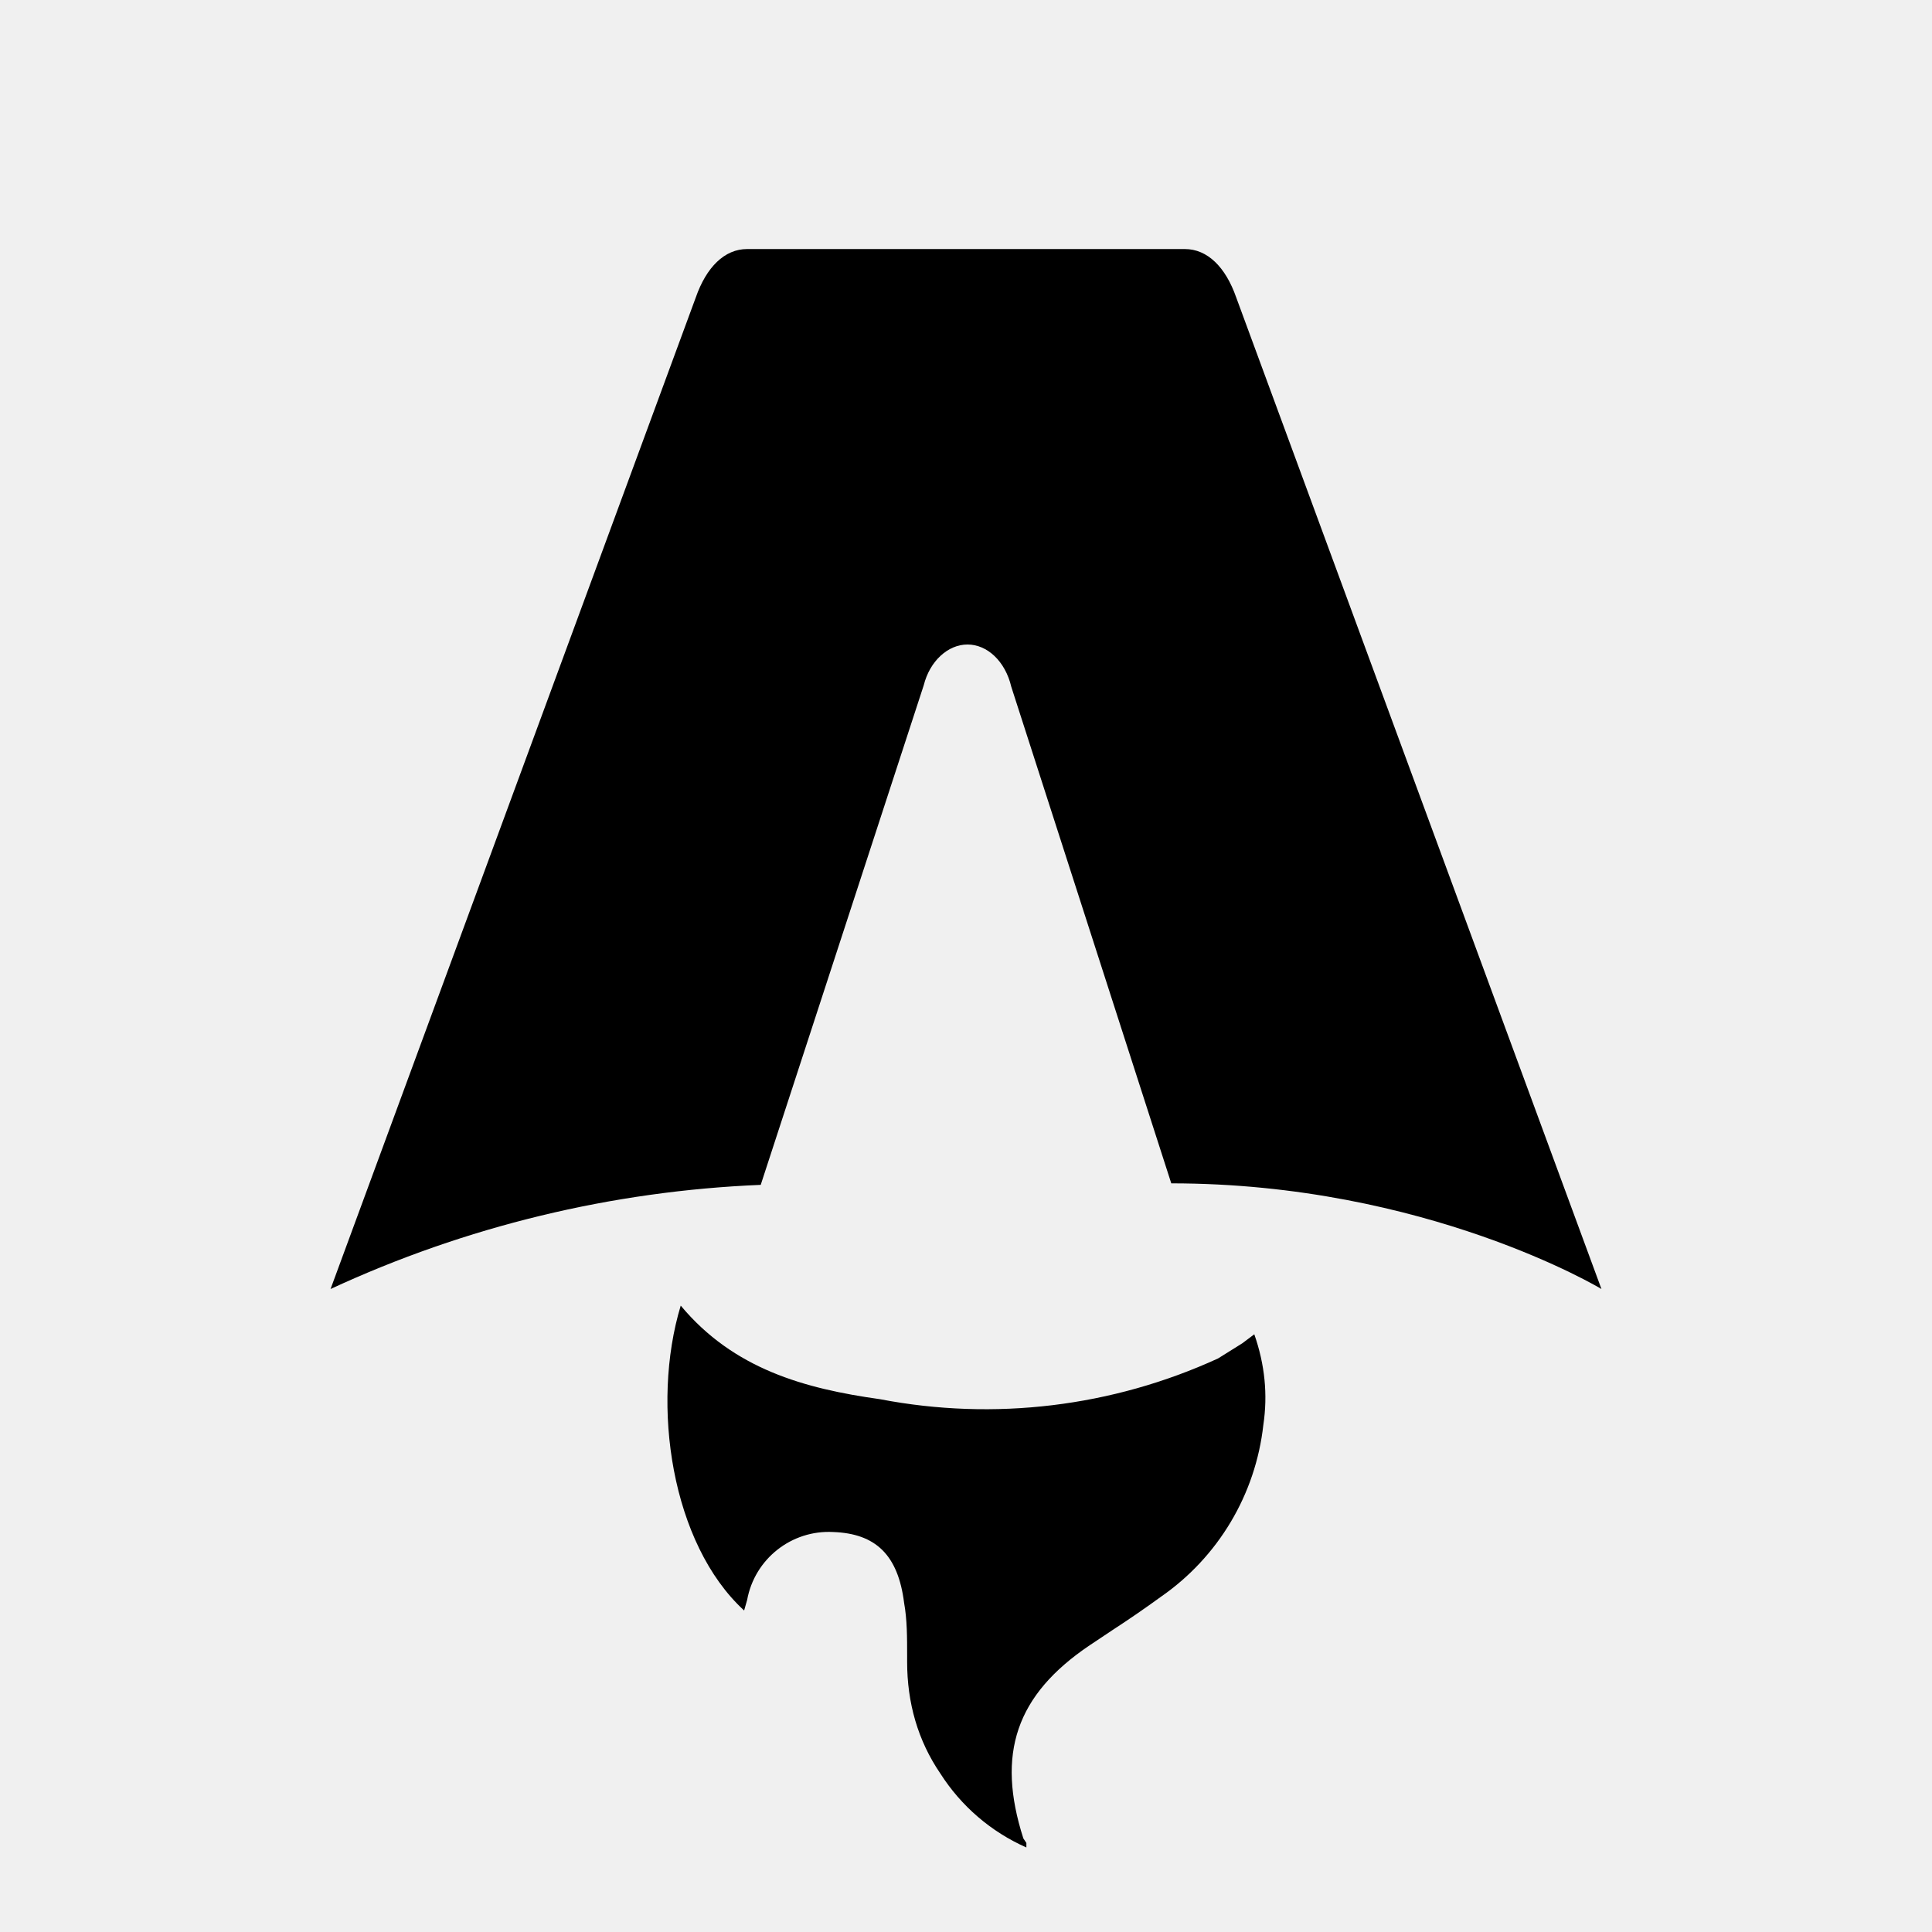
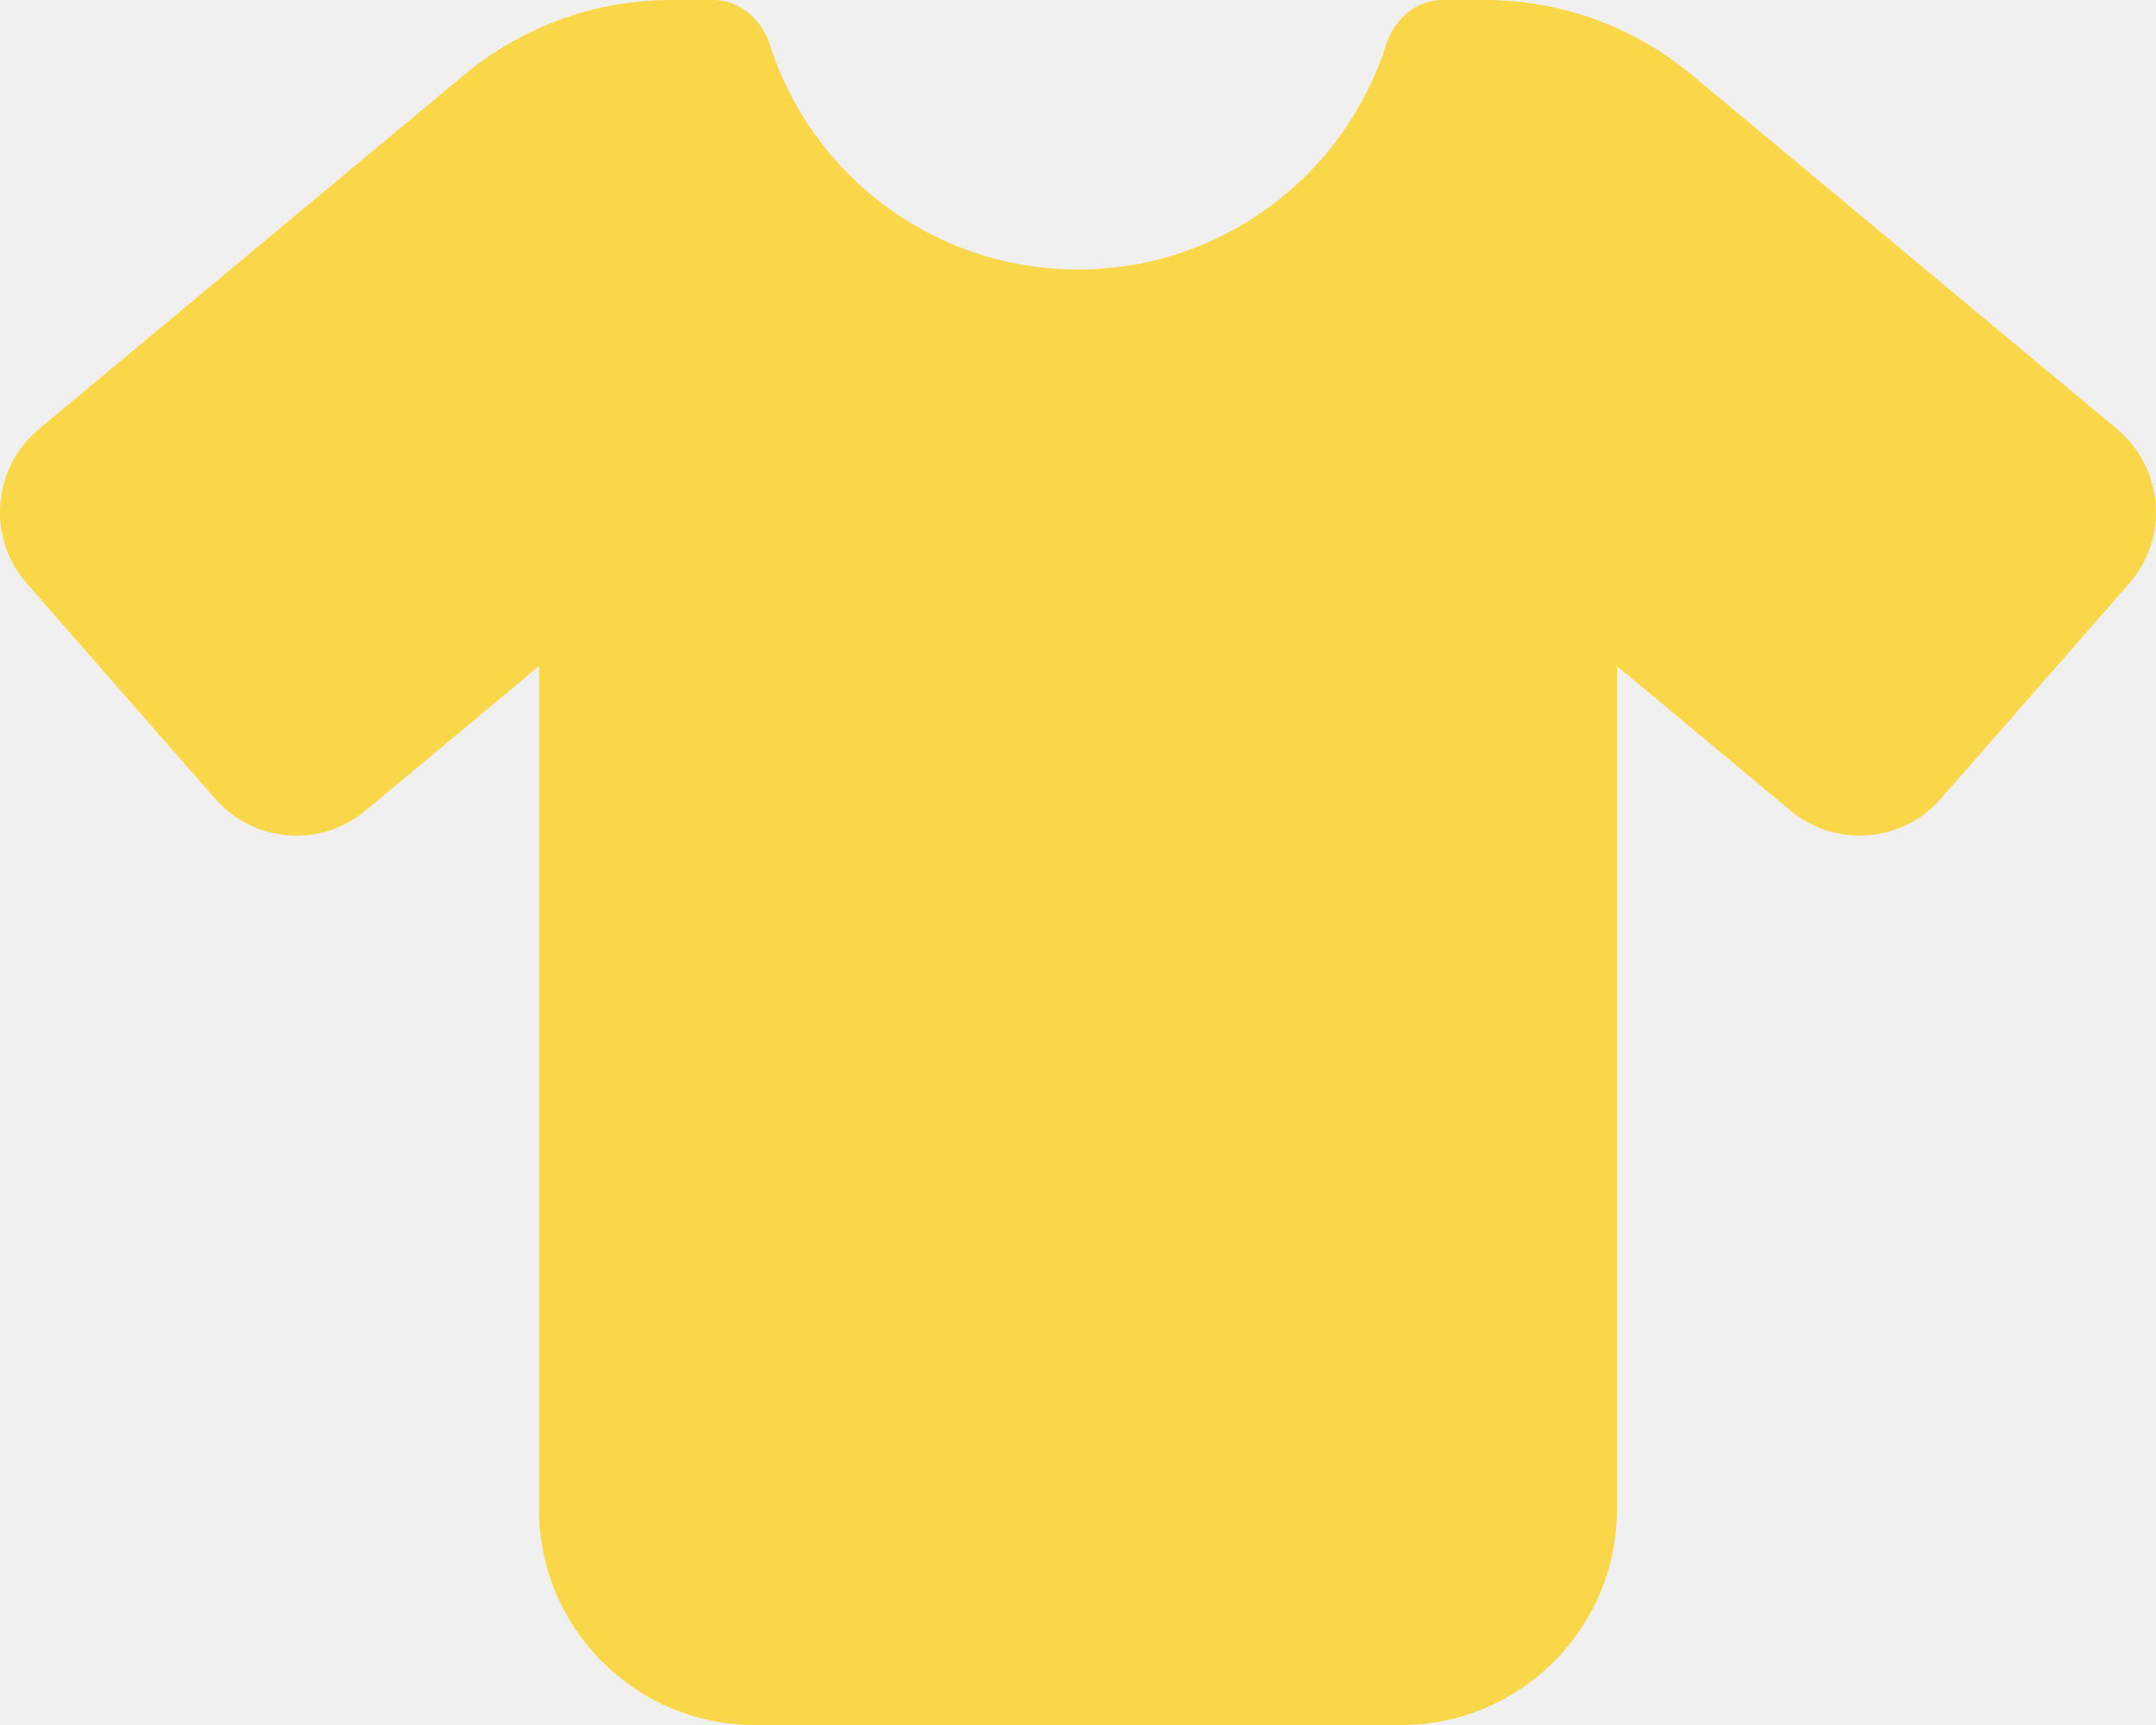
- <svg xmlns="http://www.w3.org/2000/svg" fill="none" viewBox="0 0 128 128">
-   <path d="M50.4 78.5a75.1 75.1 0 0 0-28.5 6.9l24.2-65.7c.7-2 1.9-3.2 3.4-3.2h29c1.5 0 2.7 1.2 3.4 3.2l24.2 65.7s-11.6-7-28.5-7L67 45.5c-.4-1.7-1.6-2.8-2.9-2.8-1.3 0-2.5 1.1-2.9 2.7L50.4 78.5Zm-1.1 28.2Zm-4.2-20.2c-2 6.6-.6 15.8 4.2 20.2a17.5 17.5 0 0 1 .2-.7 5.5 5.5 0 0 1 5.7-4.5c2.8.1 4.3 1.5 4.7 4.7.2 1.1.2 2.3.2 3.5v.4c0 2.7.7 5.2 2.2 7.4a13 13 0 0 0 5.7 4.9v-.3l-.2-.3c-1.8-5.6-.5-9.5 4.4-12.8l1.5-1a73 73 0 0 0 3.2-2.2 16 16 0 0 0 6.8-11.4c.3-2 .1-4-.6-6l-.8.6-1.6 1a37 37 0 0 1-22.4 2.7c-5-.7-9.7-2-13.2-6.2Z" />
-   <style>
-         path { fill: #000; }
-         @media (prefers-color-scheme: dark) {
-             path { fill: #FFF; }
-         }
-     </style>
+ <svg xmlns="http://www.w3.org/2000/svg" viewBox="0 0 640 512" fill="rgb(250, 215, 72)">
+   <path d="M211.8 0c7.8 0 14.3 5.7 16.7 13.2C240.8 51.9 277.1 80 320 80s79.2-28.1 91.5-66.8C413.9 5.7 420.4 0 428.2 0h12.6c22.5 0 44.2 7.9 61.5 22.3L628.5 127.4c6.6 5.5 10.7 13.5 11.4 22.1s-2.1 17.1-7.8 23.6l-56 64c-11.4 13.1-31.2 14.6-44.6 3.5L480 197.7V448c0 35.3-28.7 64-64 64H224c-35.3 0-64-28.7-64-64V197.7l-51.5 42.9c-13.3 11.1-33.1 9.6-44.6-3.5l-56-64c-5.7-6.5-8.5-15-7.8-23.6s4.8-16.6 11.4-22.1L137.7 22.3C155 7.9 176.7 0 199.2 0h12.6z" />
</svg>
